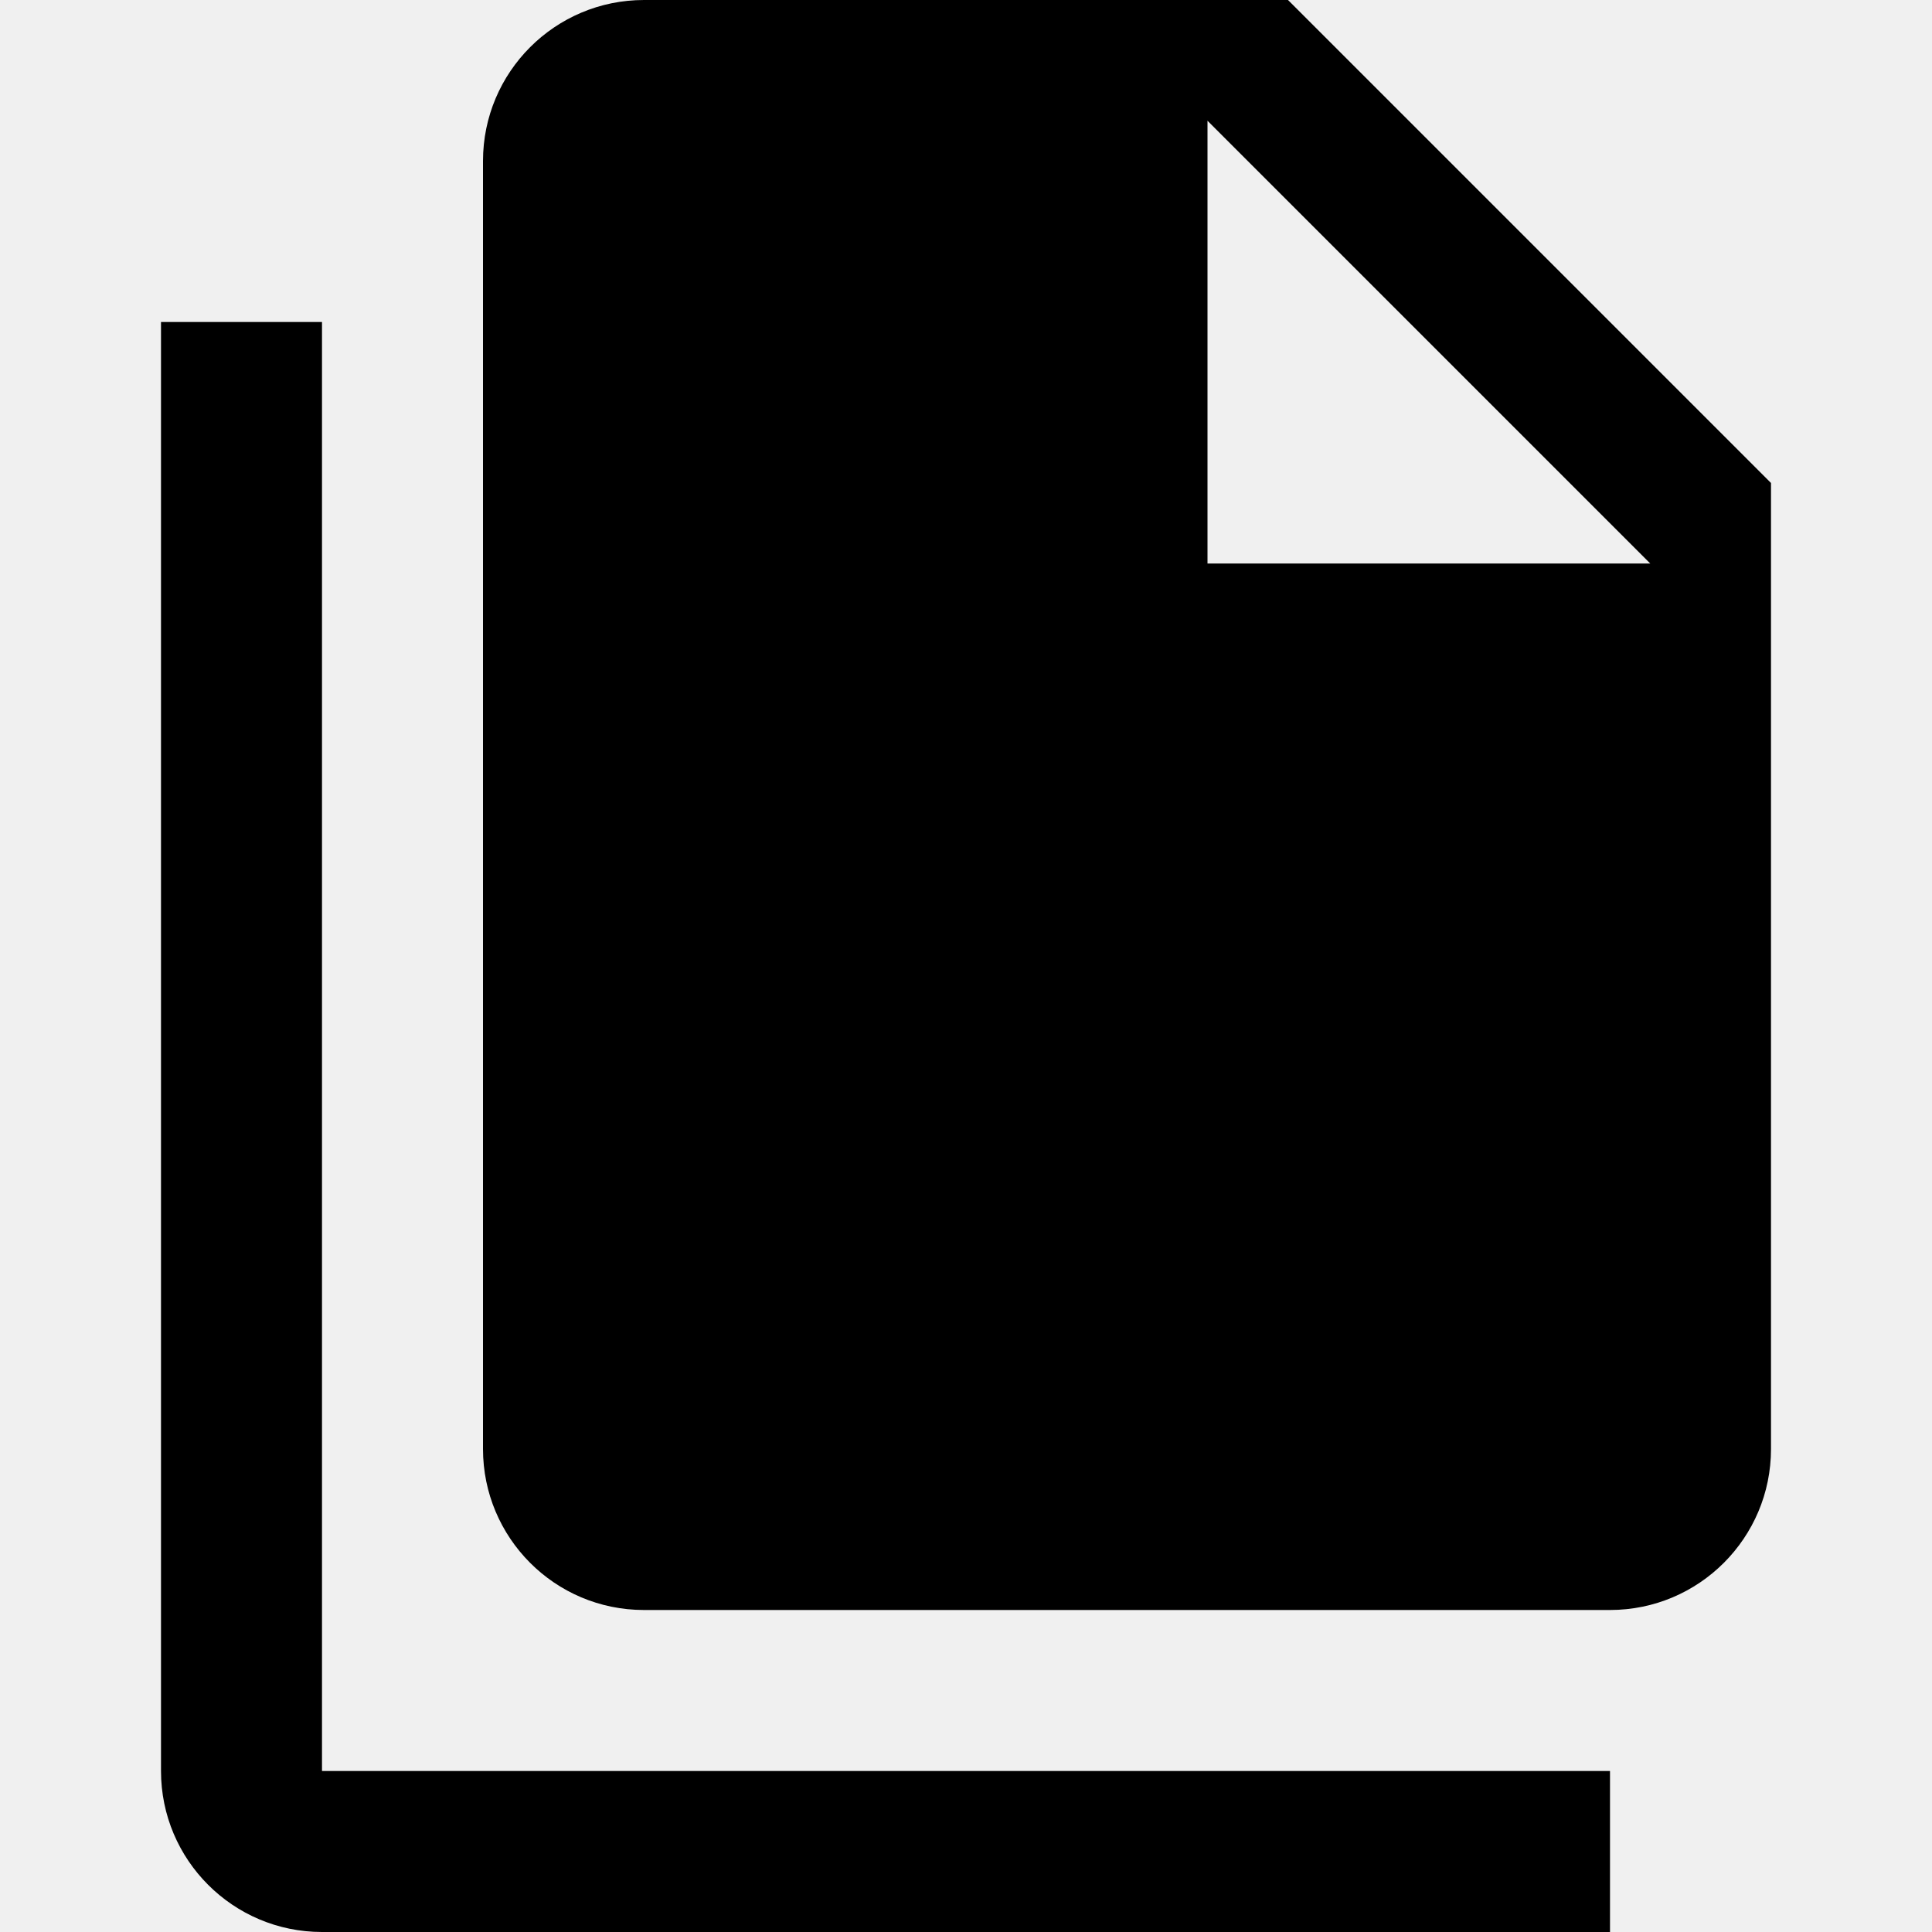
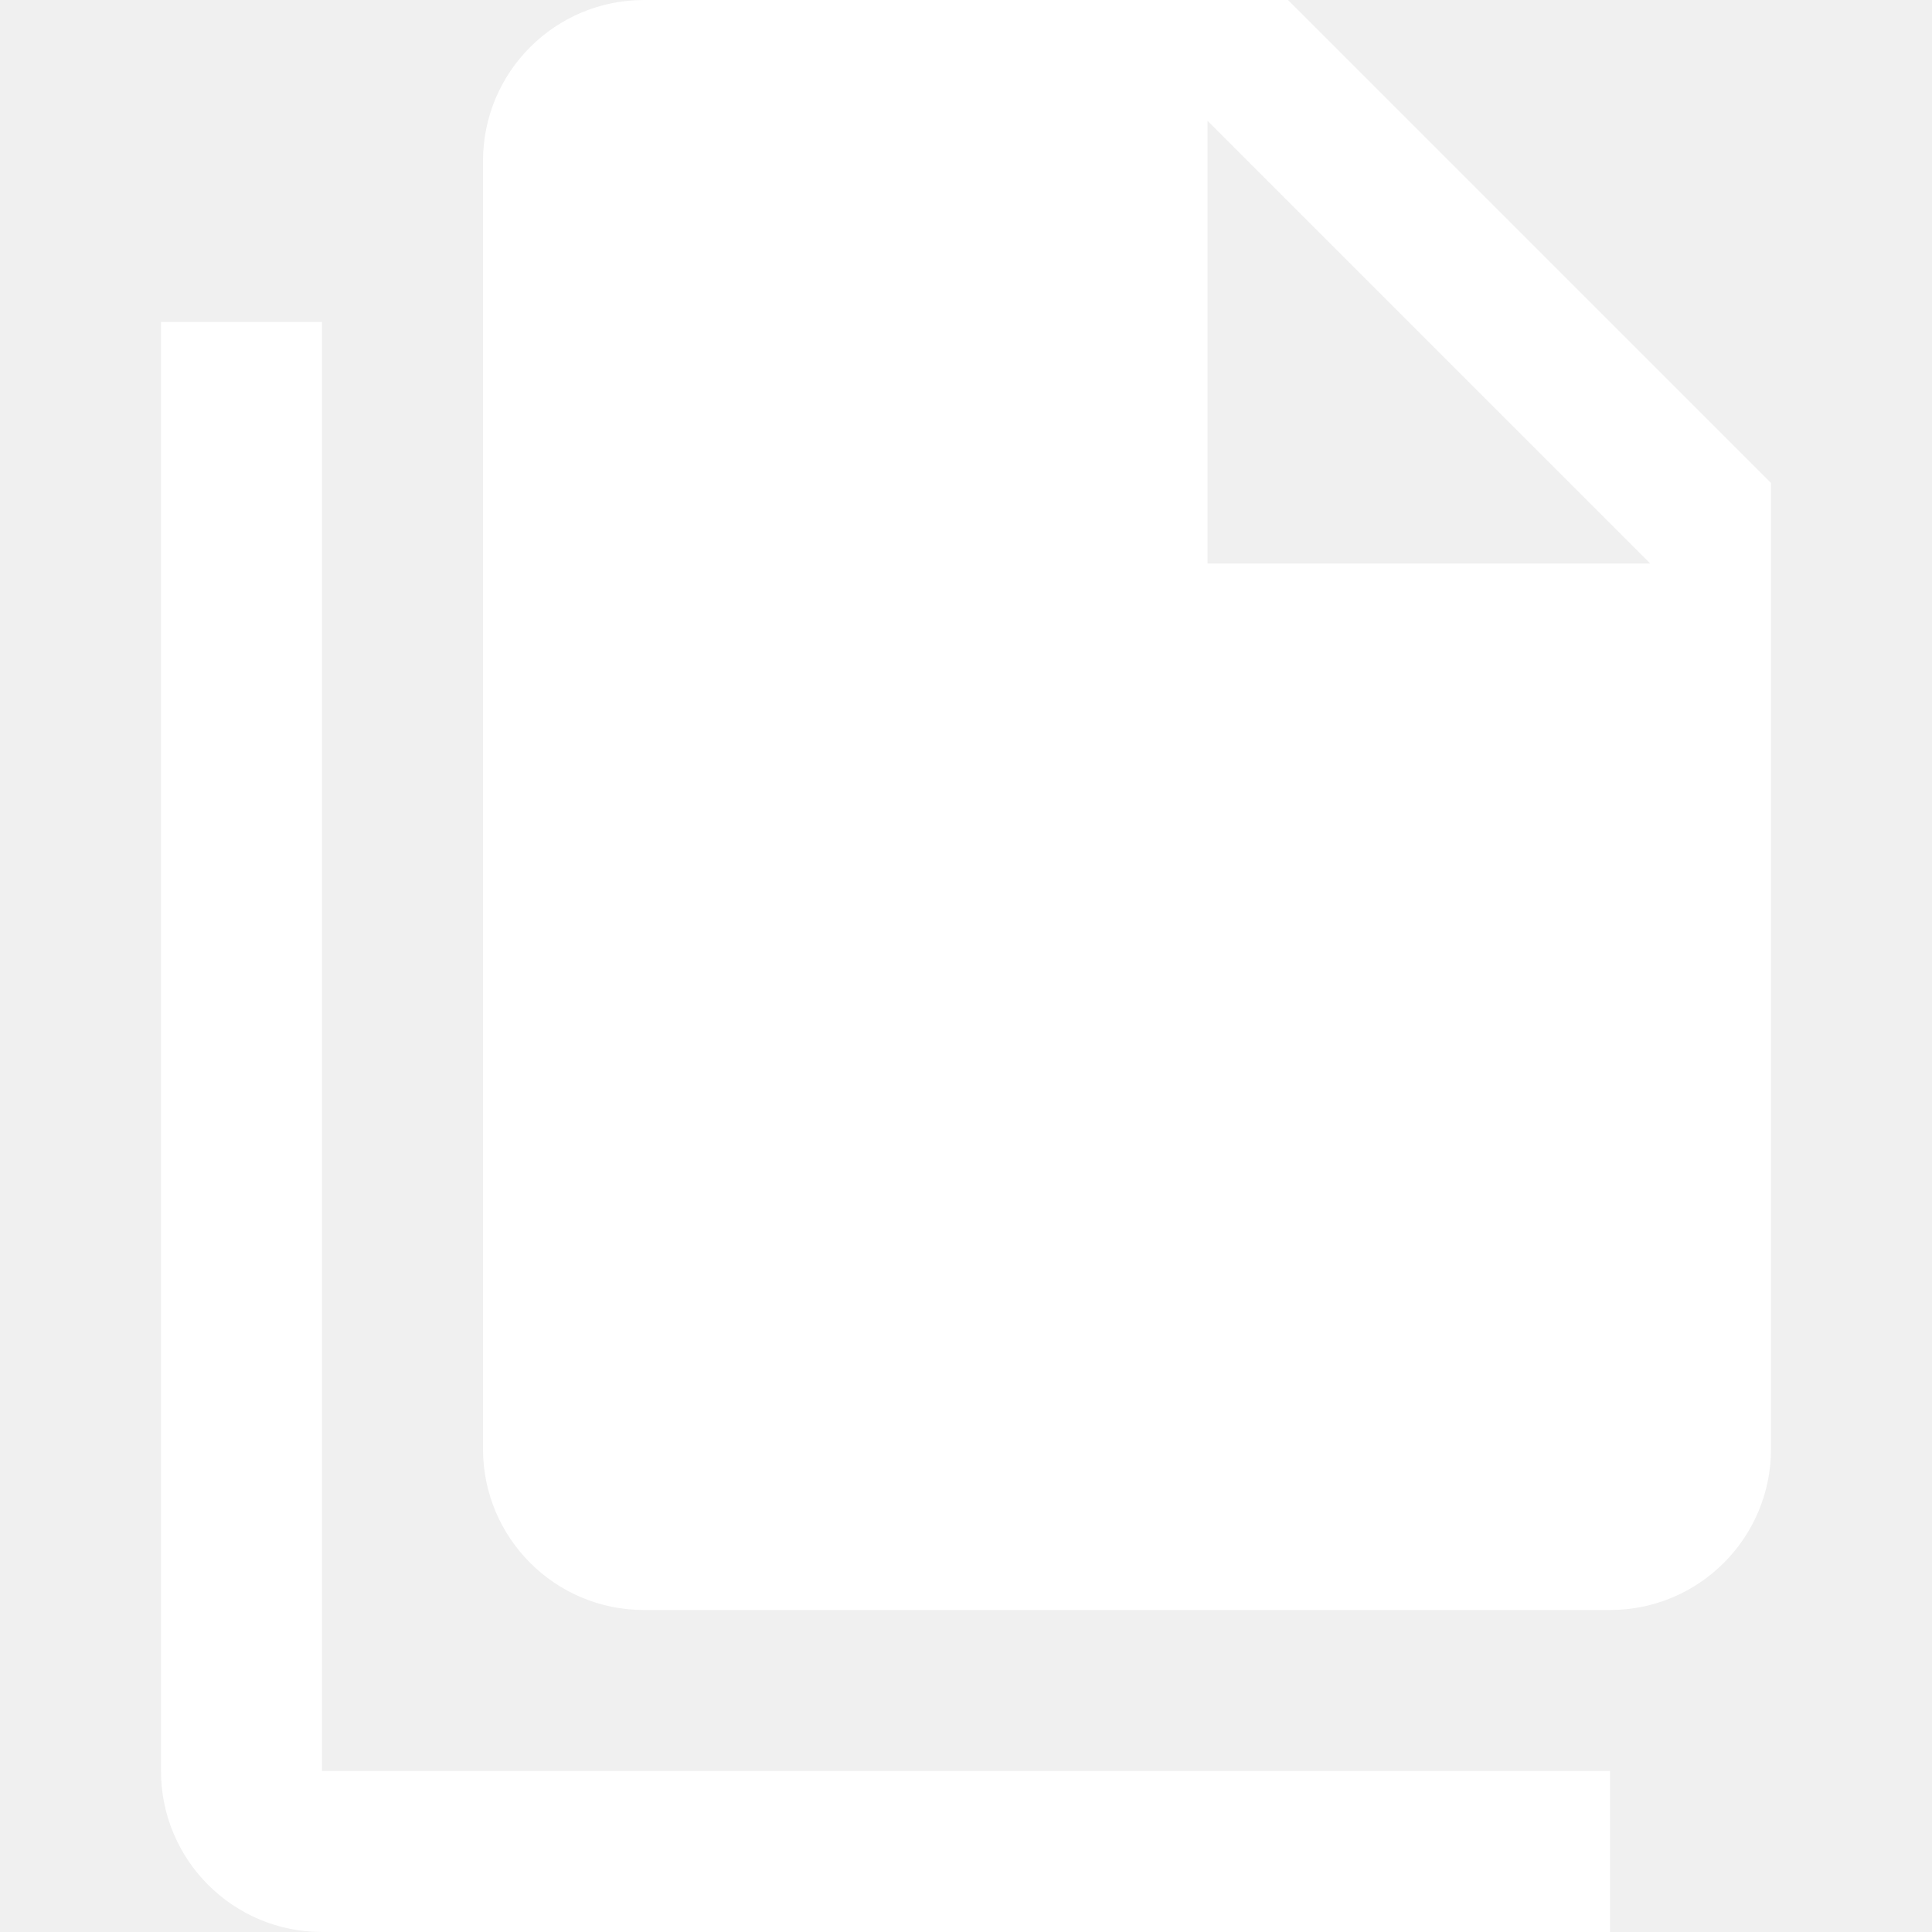
- <svg xmlns="http://www.w3.org/2000/svg" viewBox="0 0 24 24">
-   <path d="M15,7H20.5L15,1.5V7M8,0H16L22,6V18A2,2 0 0,1 20,20H8C6.89,20 6,19.1 6,18V2A2,2 0 0,1 8,0M4,4V22H20V24H4A2,2 0 0,1 2,22V4H4Z" />
+ <svg xmlns="http://www.w3.org/2000/svg" version="1.1" width="24px" height="24px" viewBox="0,0,256,256">
+   <g fill="#ffffff" fill-rule="nonzero" stroke="none" stroke-width="1" stroke-linecap="butt" stroke-linejoin="miter" stroke-miterlimit="10" stroke-dasharray="" stroke-dashoffset="0" font-family="none" font-weight="none" font-size="none" text-anchor="none" style="mix-blend-mode: normal">
+     <g transform="scale(10.66667,10.66667)">
+       <path d="M15,7h5.5l-5.5,-5.5v5.5M8,0h8l6,6v12c0,1.105 -0.895,2 -2,2h-12c-1.11,0 -2,-0.9 -2,-2v-16c0,-1.105 0.895,-2 2,-2M4,4v18h16v2h-16c-1.105,0 -2,-0.895 -2,-2v-18z" />
+     </g>
+   </g>
</svg>
